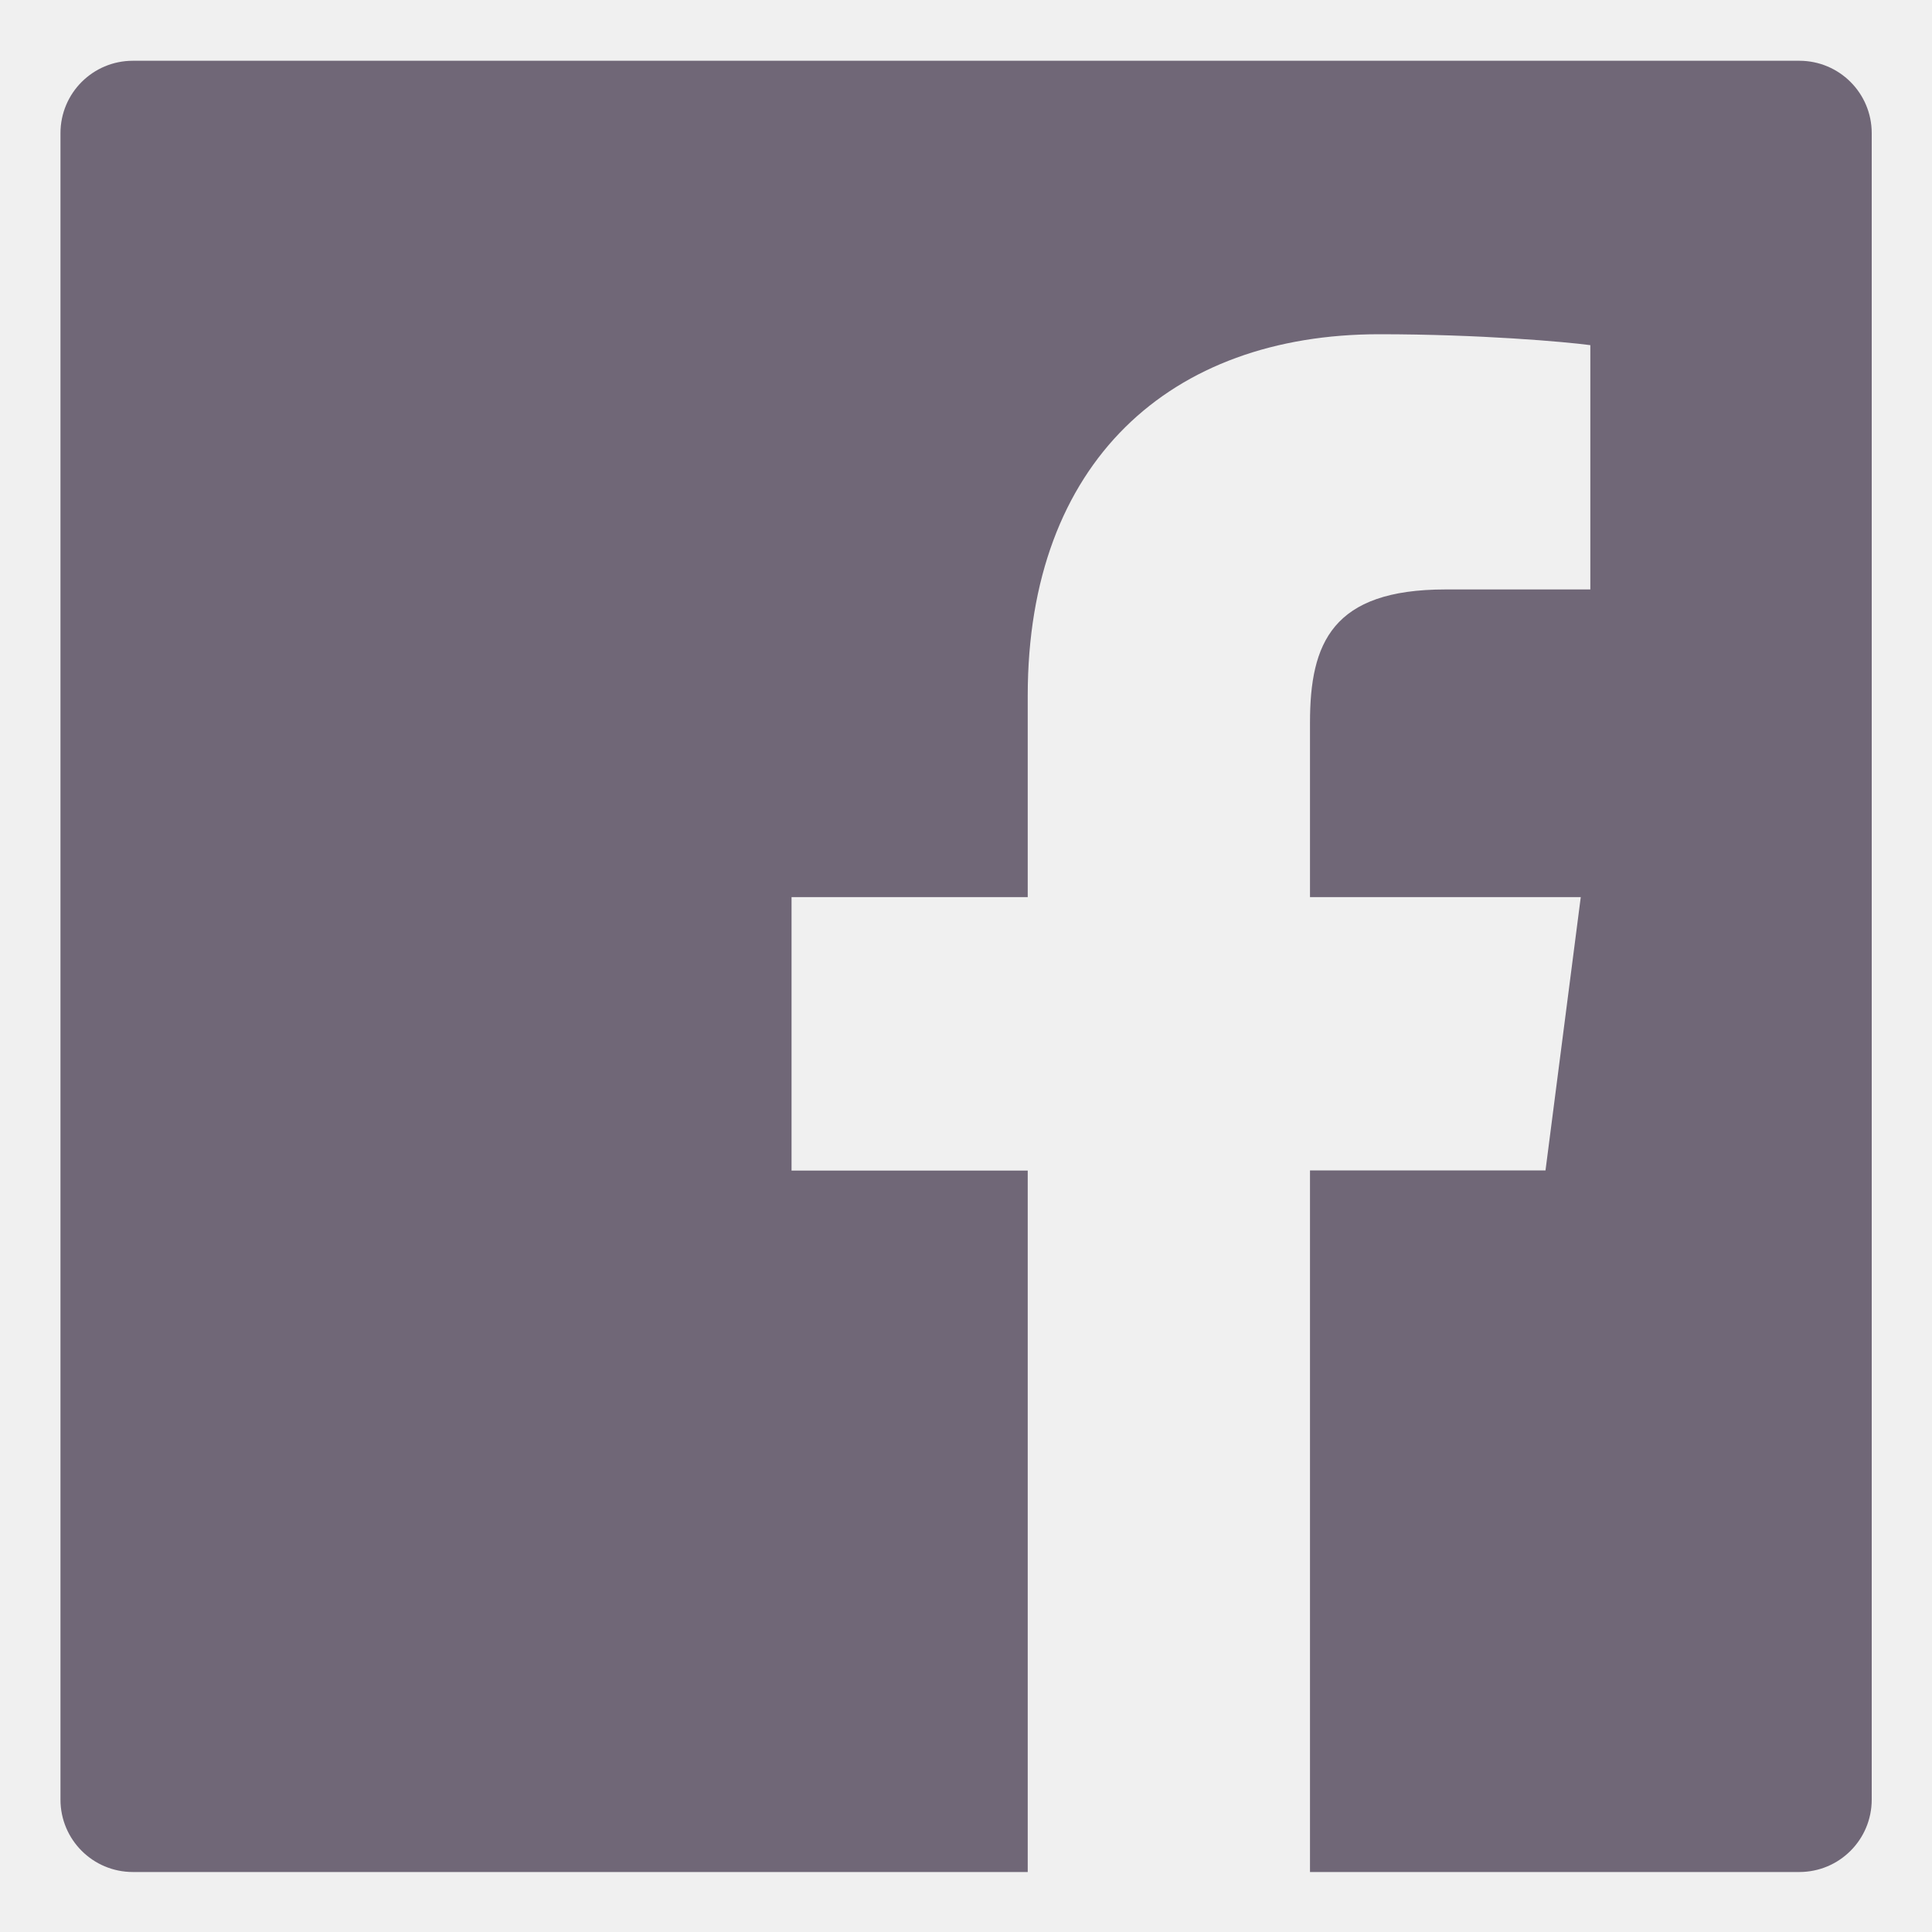
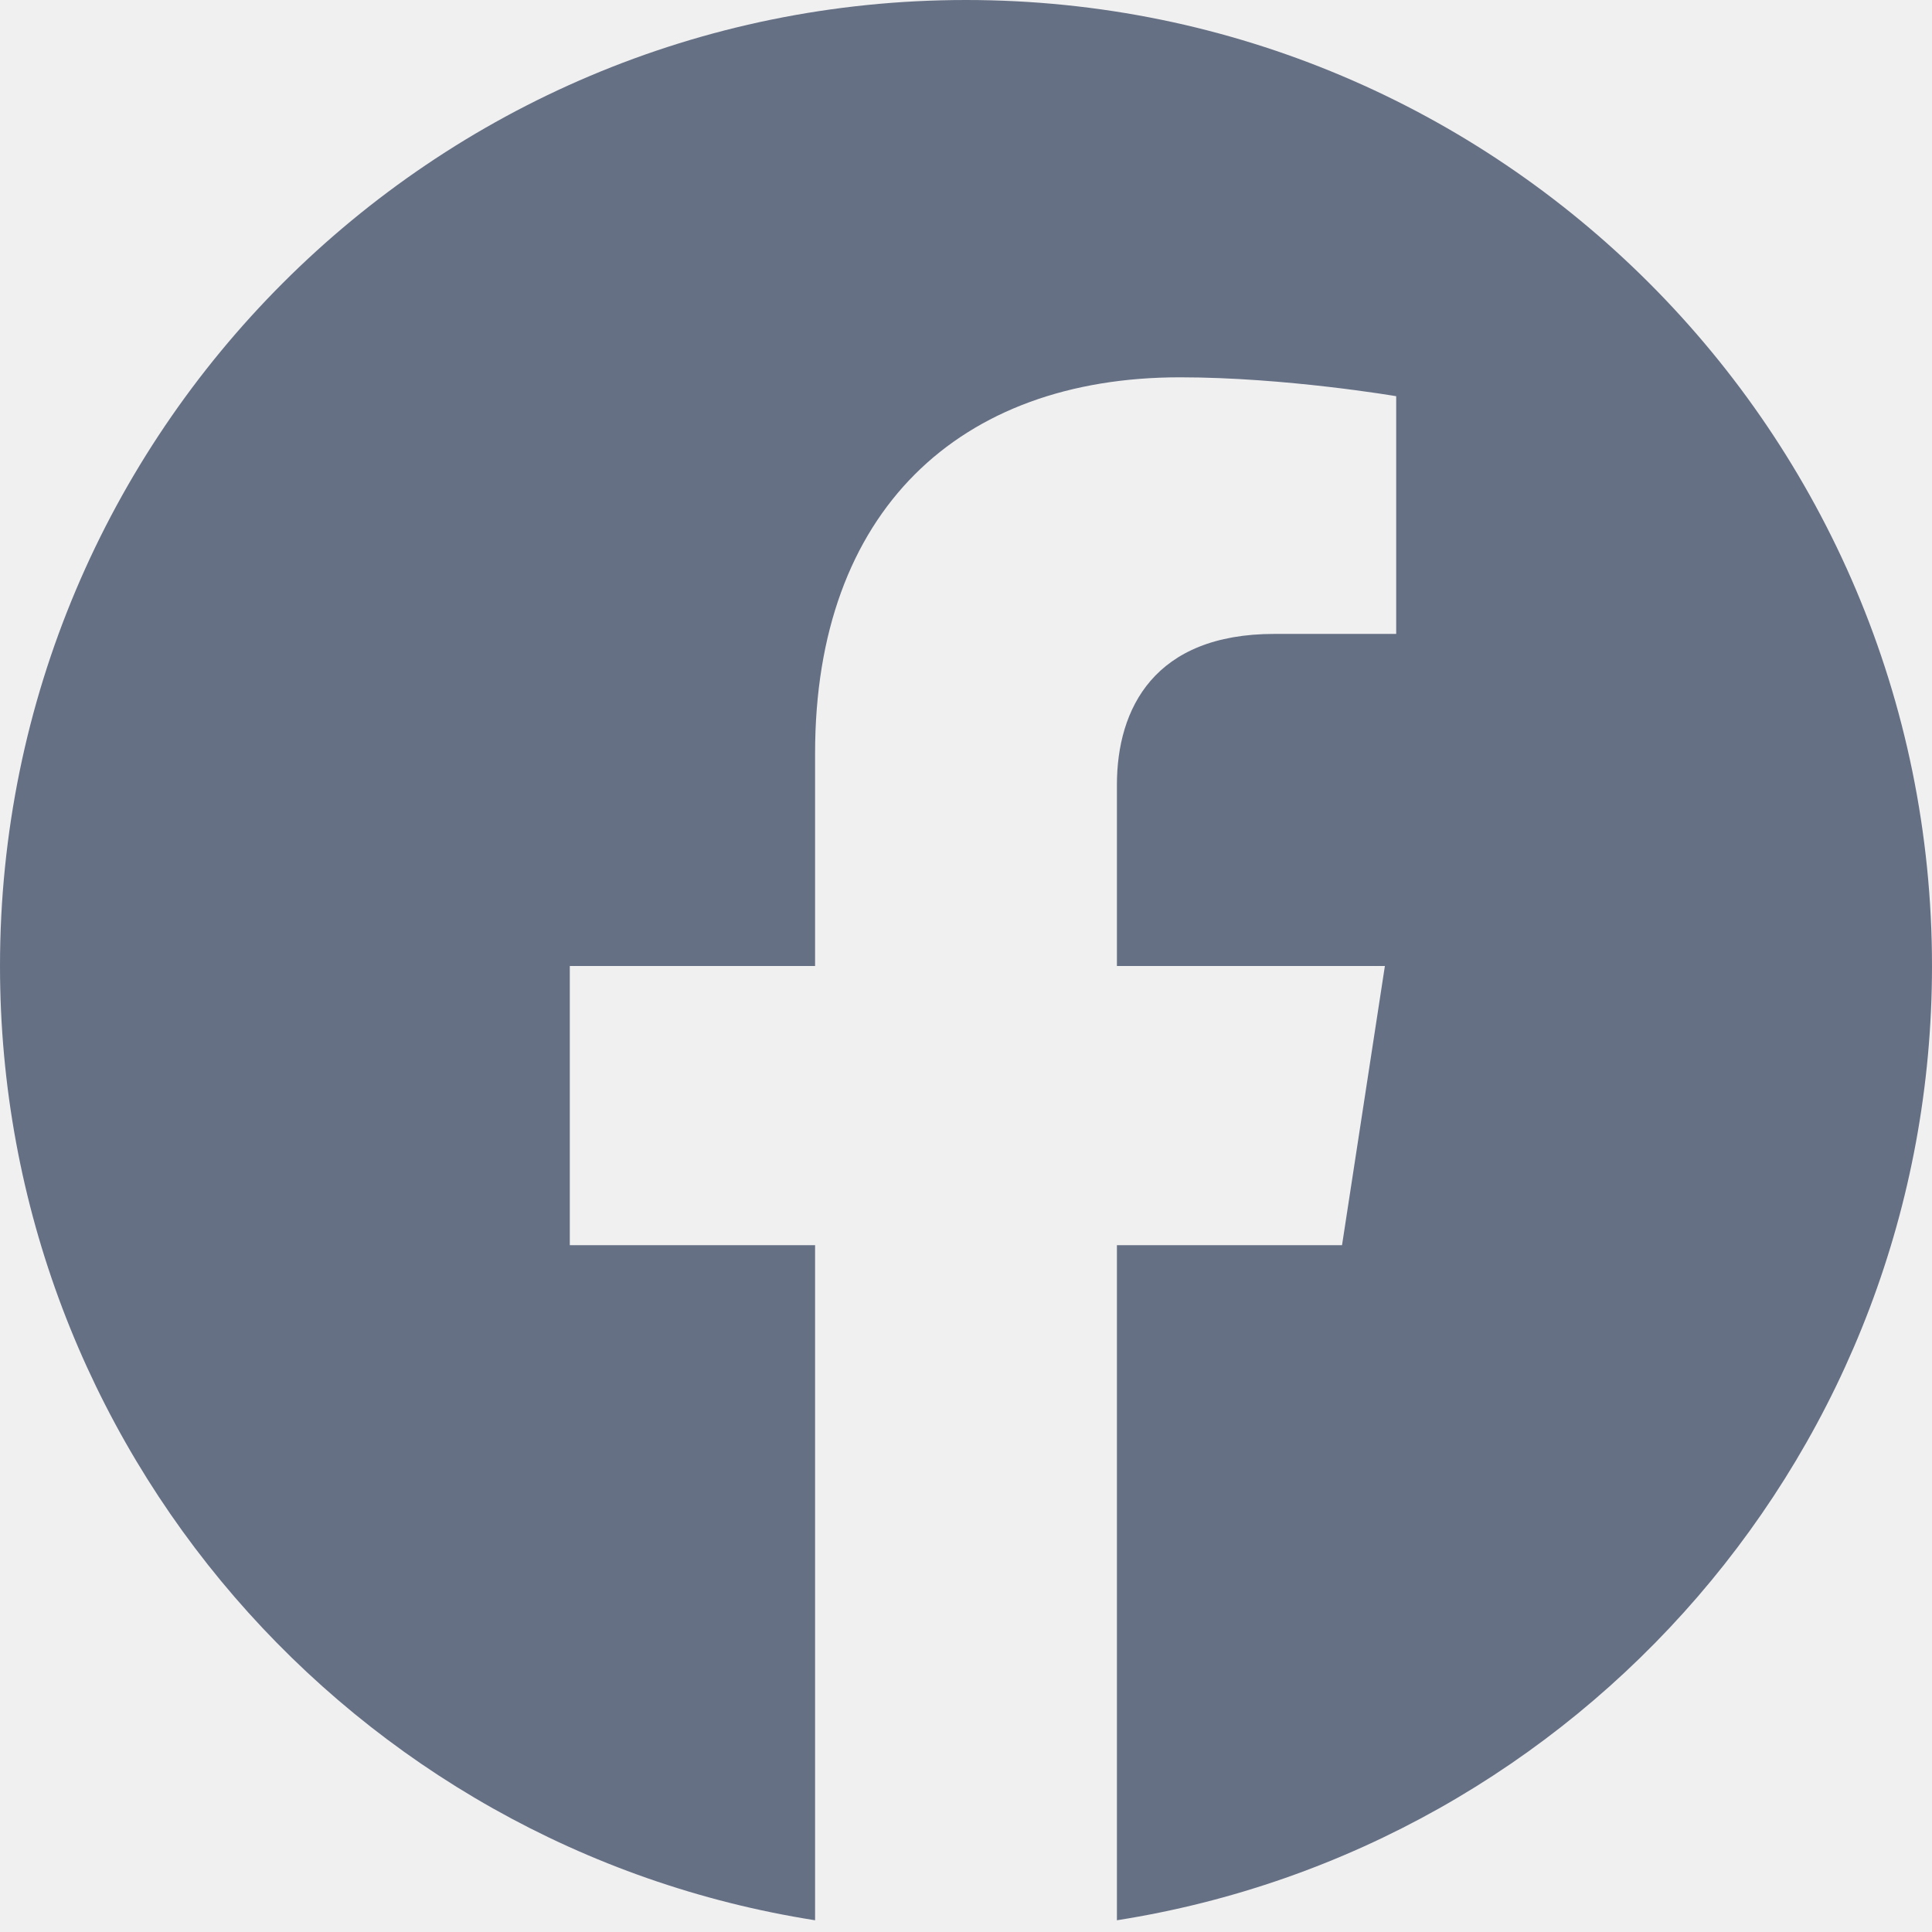
- <svg xmlns="http://www.w3.org/2000/svg" width="20" height="20" viewBox="0 0 20 20" fill="none">
-   <path d="M18.626 0.629H1.376C0.961 0.629 0.626 0.964 0.626 1.379V18.629C0.626 19.044 0.961 19.379 1.376 19.379H18.626C19.041 19.379 19.376 19.044 19.376 18.629V1.379C19.376 0.964 19.041 0.629 18.626 0.629ZM16.46 6.102H14.963C13.789 6.102 13.561 6.659 13.561 7.48V9.287H16.364L15.999 12.116H13.561V19.379H10.639V12.118H8.194V9.287H10.639V7.201C10.639 4.78 12.117 3.46 14.278 3.46C15.314 3.46 16.203 3.538 16.463 3.573V6.102H16.46Z" fill="#22142E" fill-opacity="0.62" />
+ <svg xmlns="http://www.w3.org/2000/svg" width="27" height="27" viewBox="0 0 27 27" fill="none">
+   <g clip-path="url(#clip0_481_2055)">
+     <path d="M27 13.5C27 6.044 20.956 0 13.5 0C6.044 0 0 6.044 0 13.5C0 20.238 4.937 25.823 11.391 26.836V17.402H7.963V13.5H11.391V10.526C11.391 7.142 13.406 5.273 16.49 5.273C17.966 5.273 19.512 5.537 19.512 5.537V8.859H17.809C16.133 8.859 15.609 9.9 15.609 10.969V13.5H19.354L18.755 17.402H15.609V26.836C22.063 25.823 27 20.238 27 13.5Z" fill="#667085" />
+   </g>
+   <defs>
+     <clipPath id="clip0_481_2055">
+       <rect width="27" height="27" fill="white" />
+     </clipPath>
+   </defs>
</svg>
